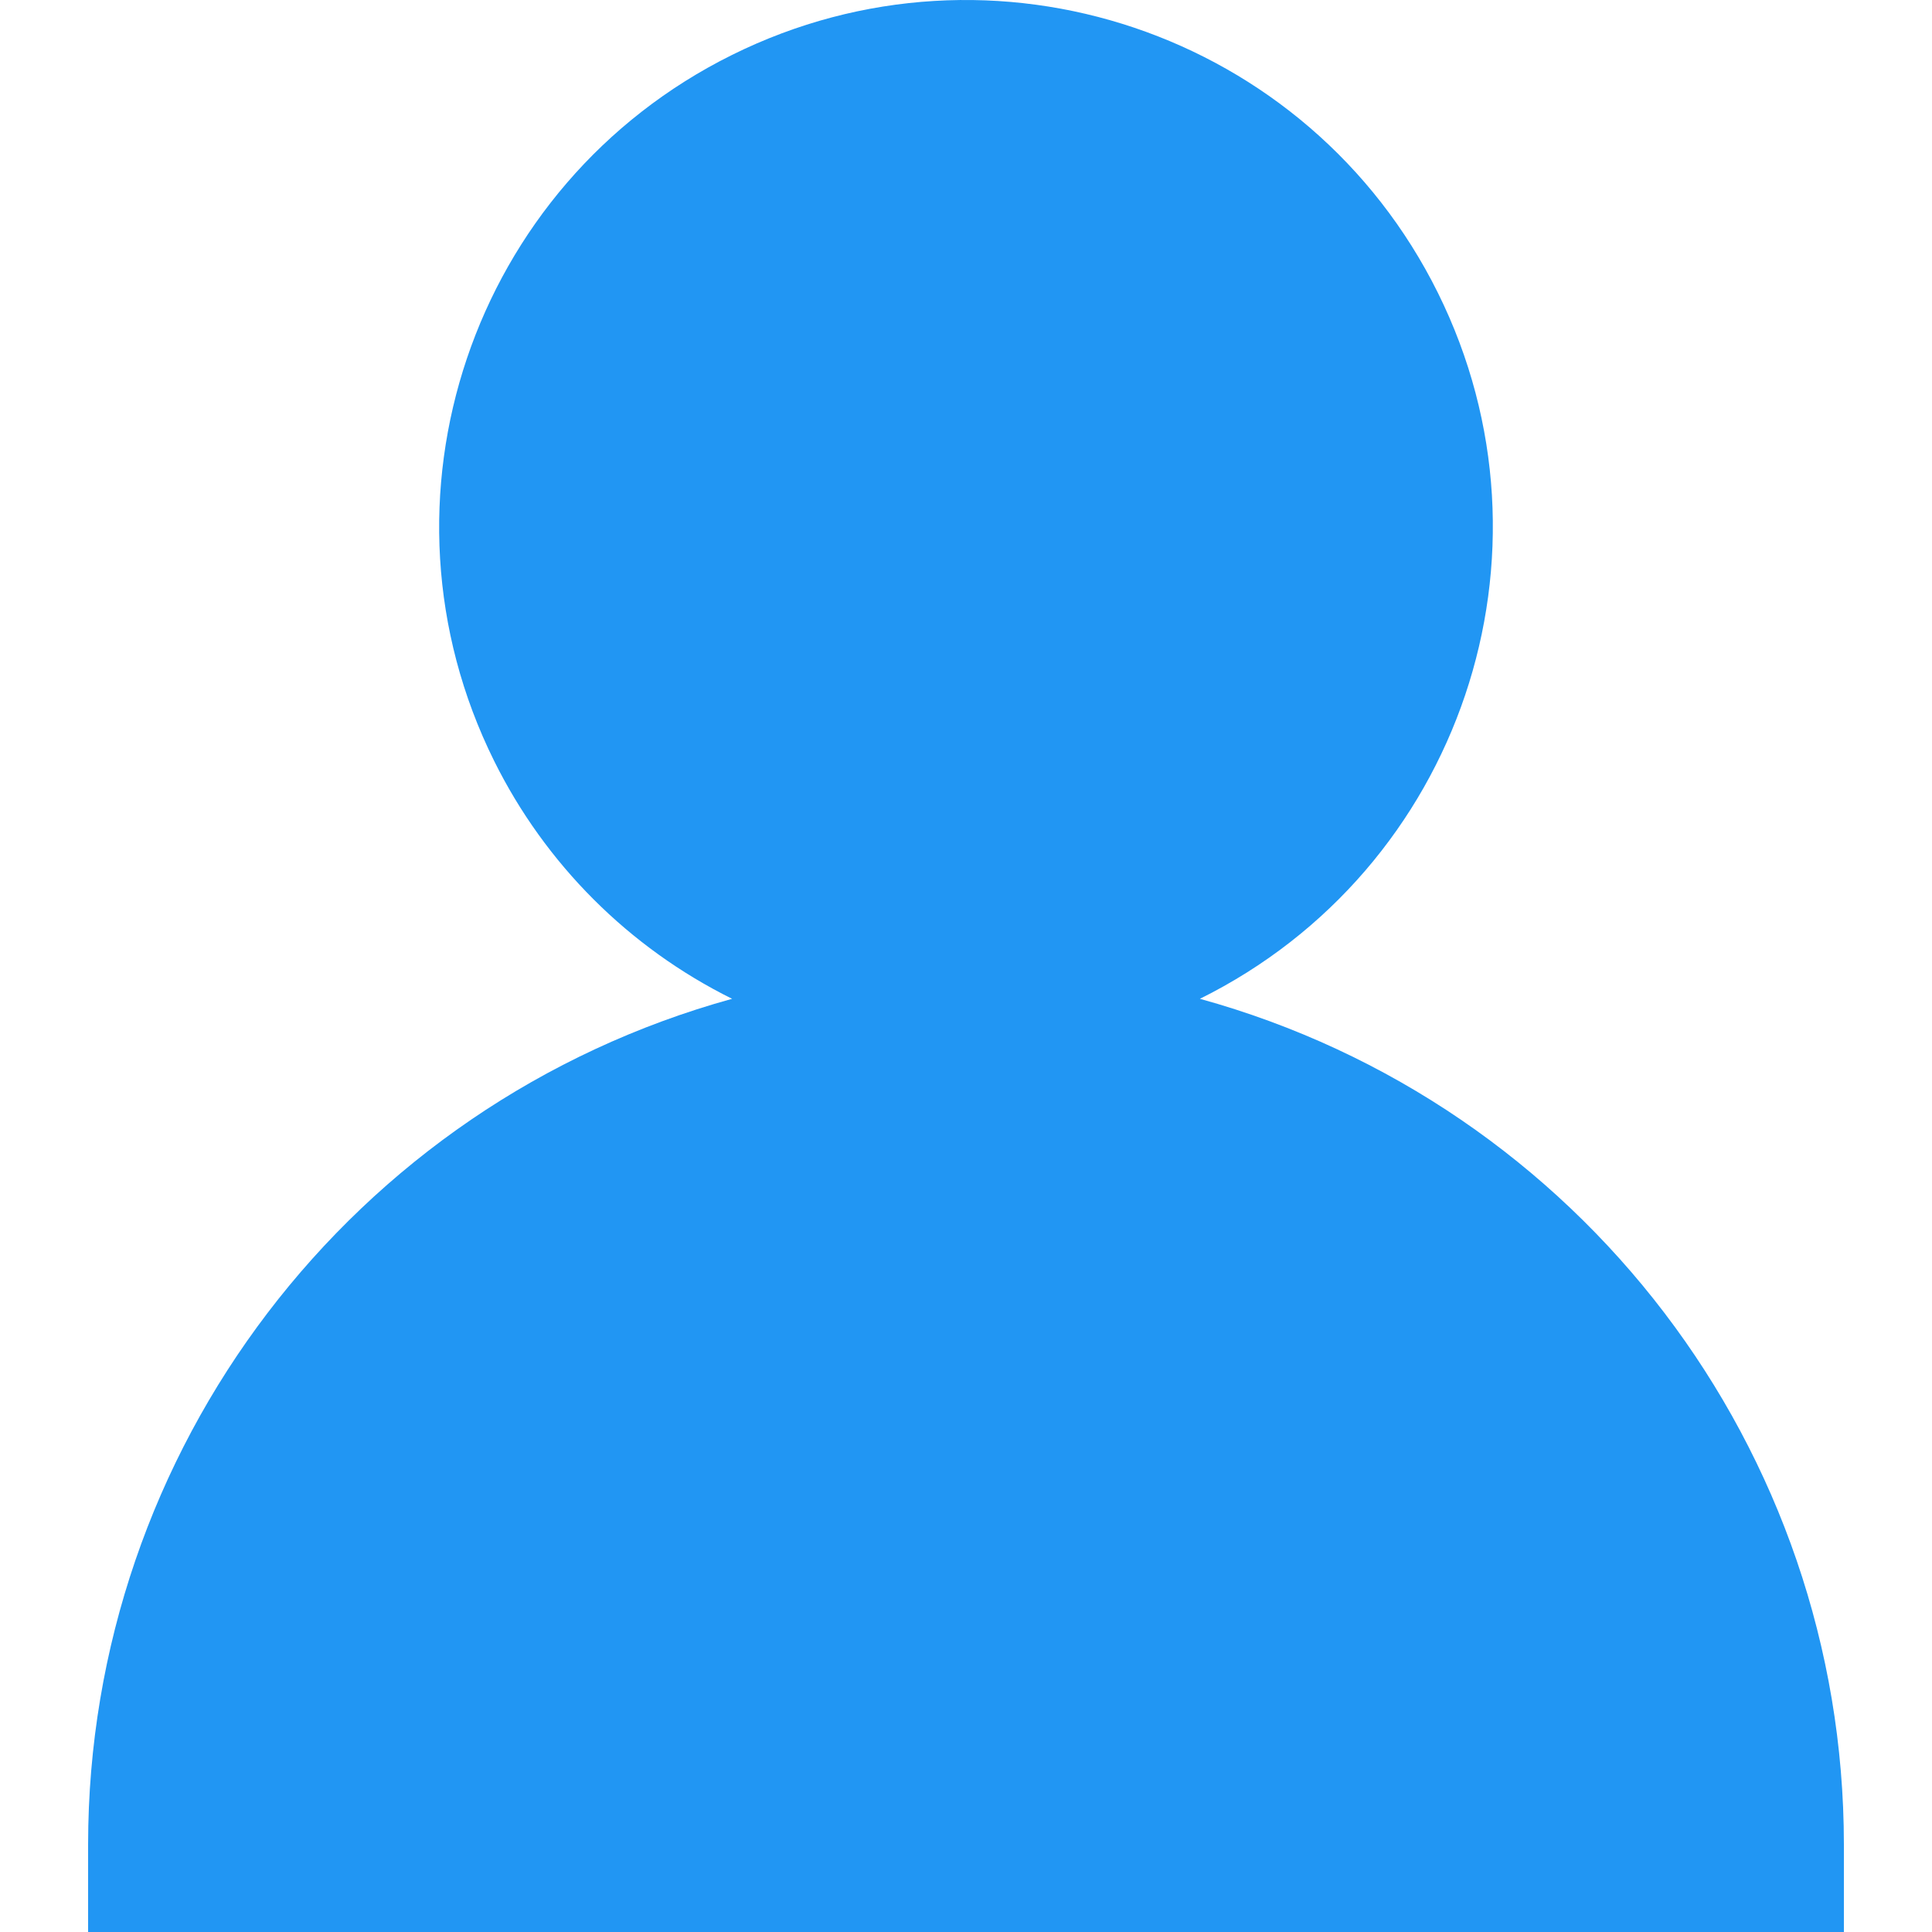
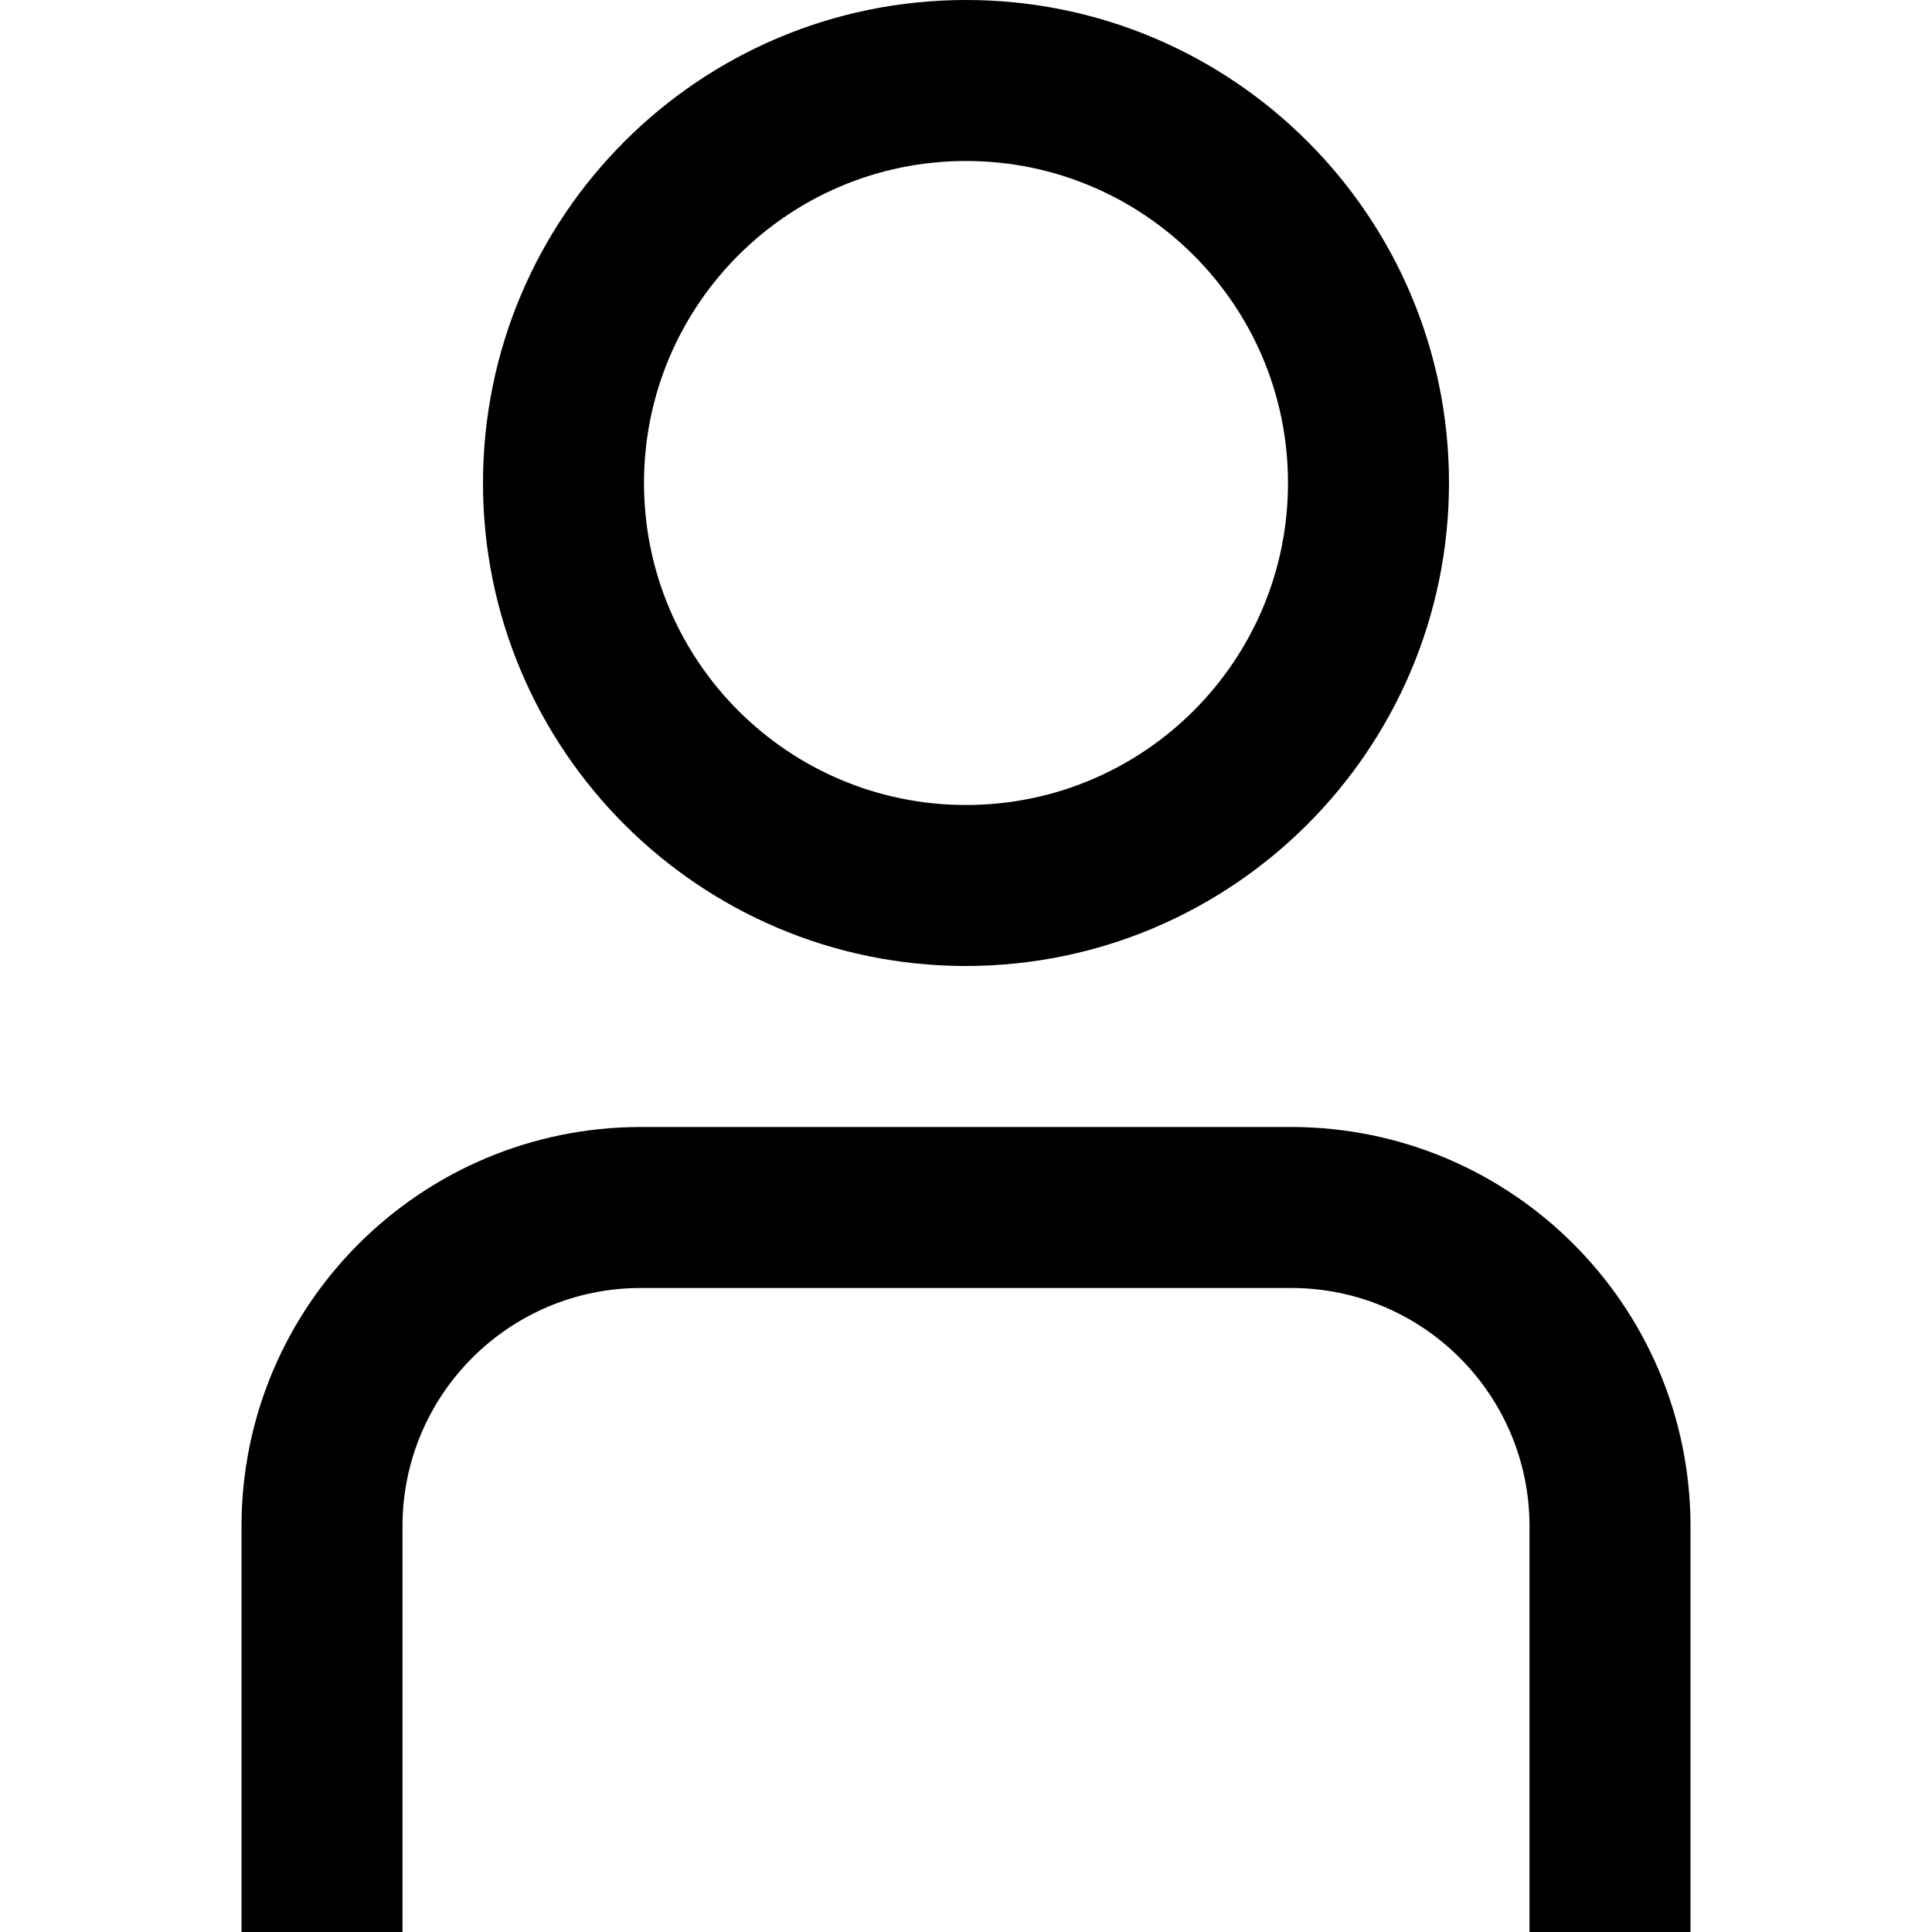
- <svg xmlns="http://www.w3.org/2000/svg" id="Capa_1" enable-background="new 0 0 469.489 469.489" height="512" viewBox="0 0 469.489 469.489" width="512">
-   <g>
-     <path d="m291.585 242.716c63.34-31.392 89.239-108.188 57.847-171.528s-108.188-89.239-171.528-57.847-89.239 108.188-57.847 171.528c12.435 25.091 32.756 45.411 57.847 57.847-92.415 25.515-156.441 109.567-156.493 205.44v21.333h426.667v-21.333c-.052-95.873-64.078-179.925-156.493-205.44z" fill="#2196f3" />
+ <svg xmlns="http://www.w3.org/2000/svg" viewBox="0 0 24 24" width="512" height="512">
+   <g id="_01_align_center" data-name="01 align center">
+     <path d="M21,24H19V18.957A2.96,2.96,0,0,0,16.043,16H7.957A2.96,2.96,0,0,0,5,18.957V24H3V18.957A4.963,4.963,0,0,1,7.957,14h8.086A4.963,4.963,0,0,1,21,18.957Z" />
+     <path d="M12,12a6,6,0,1,1,6-6A6.006,6.006,0,0,1,12,12ZM12,2a4,4,0,1,0,4,4A4,4,0,0,0,12,2Z" />
  </g>
</svg>
